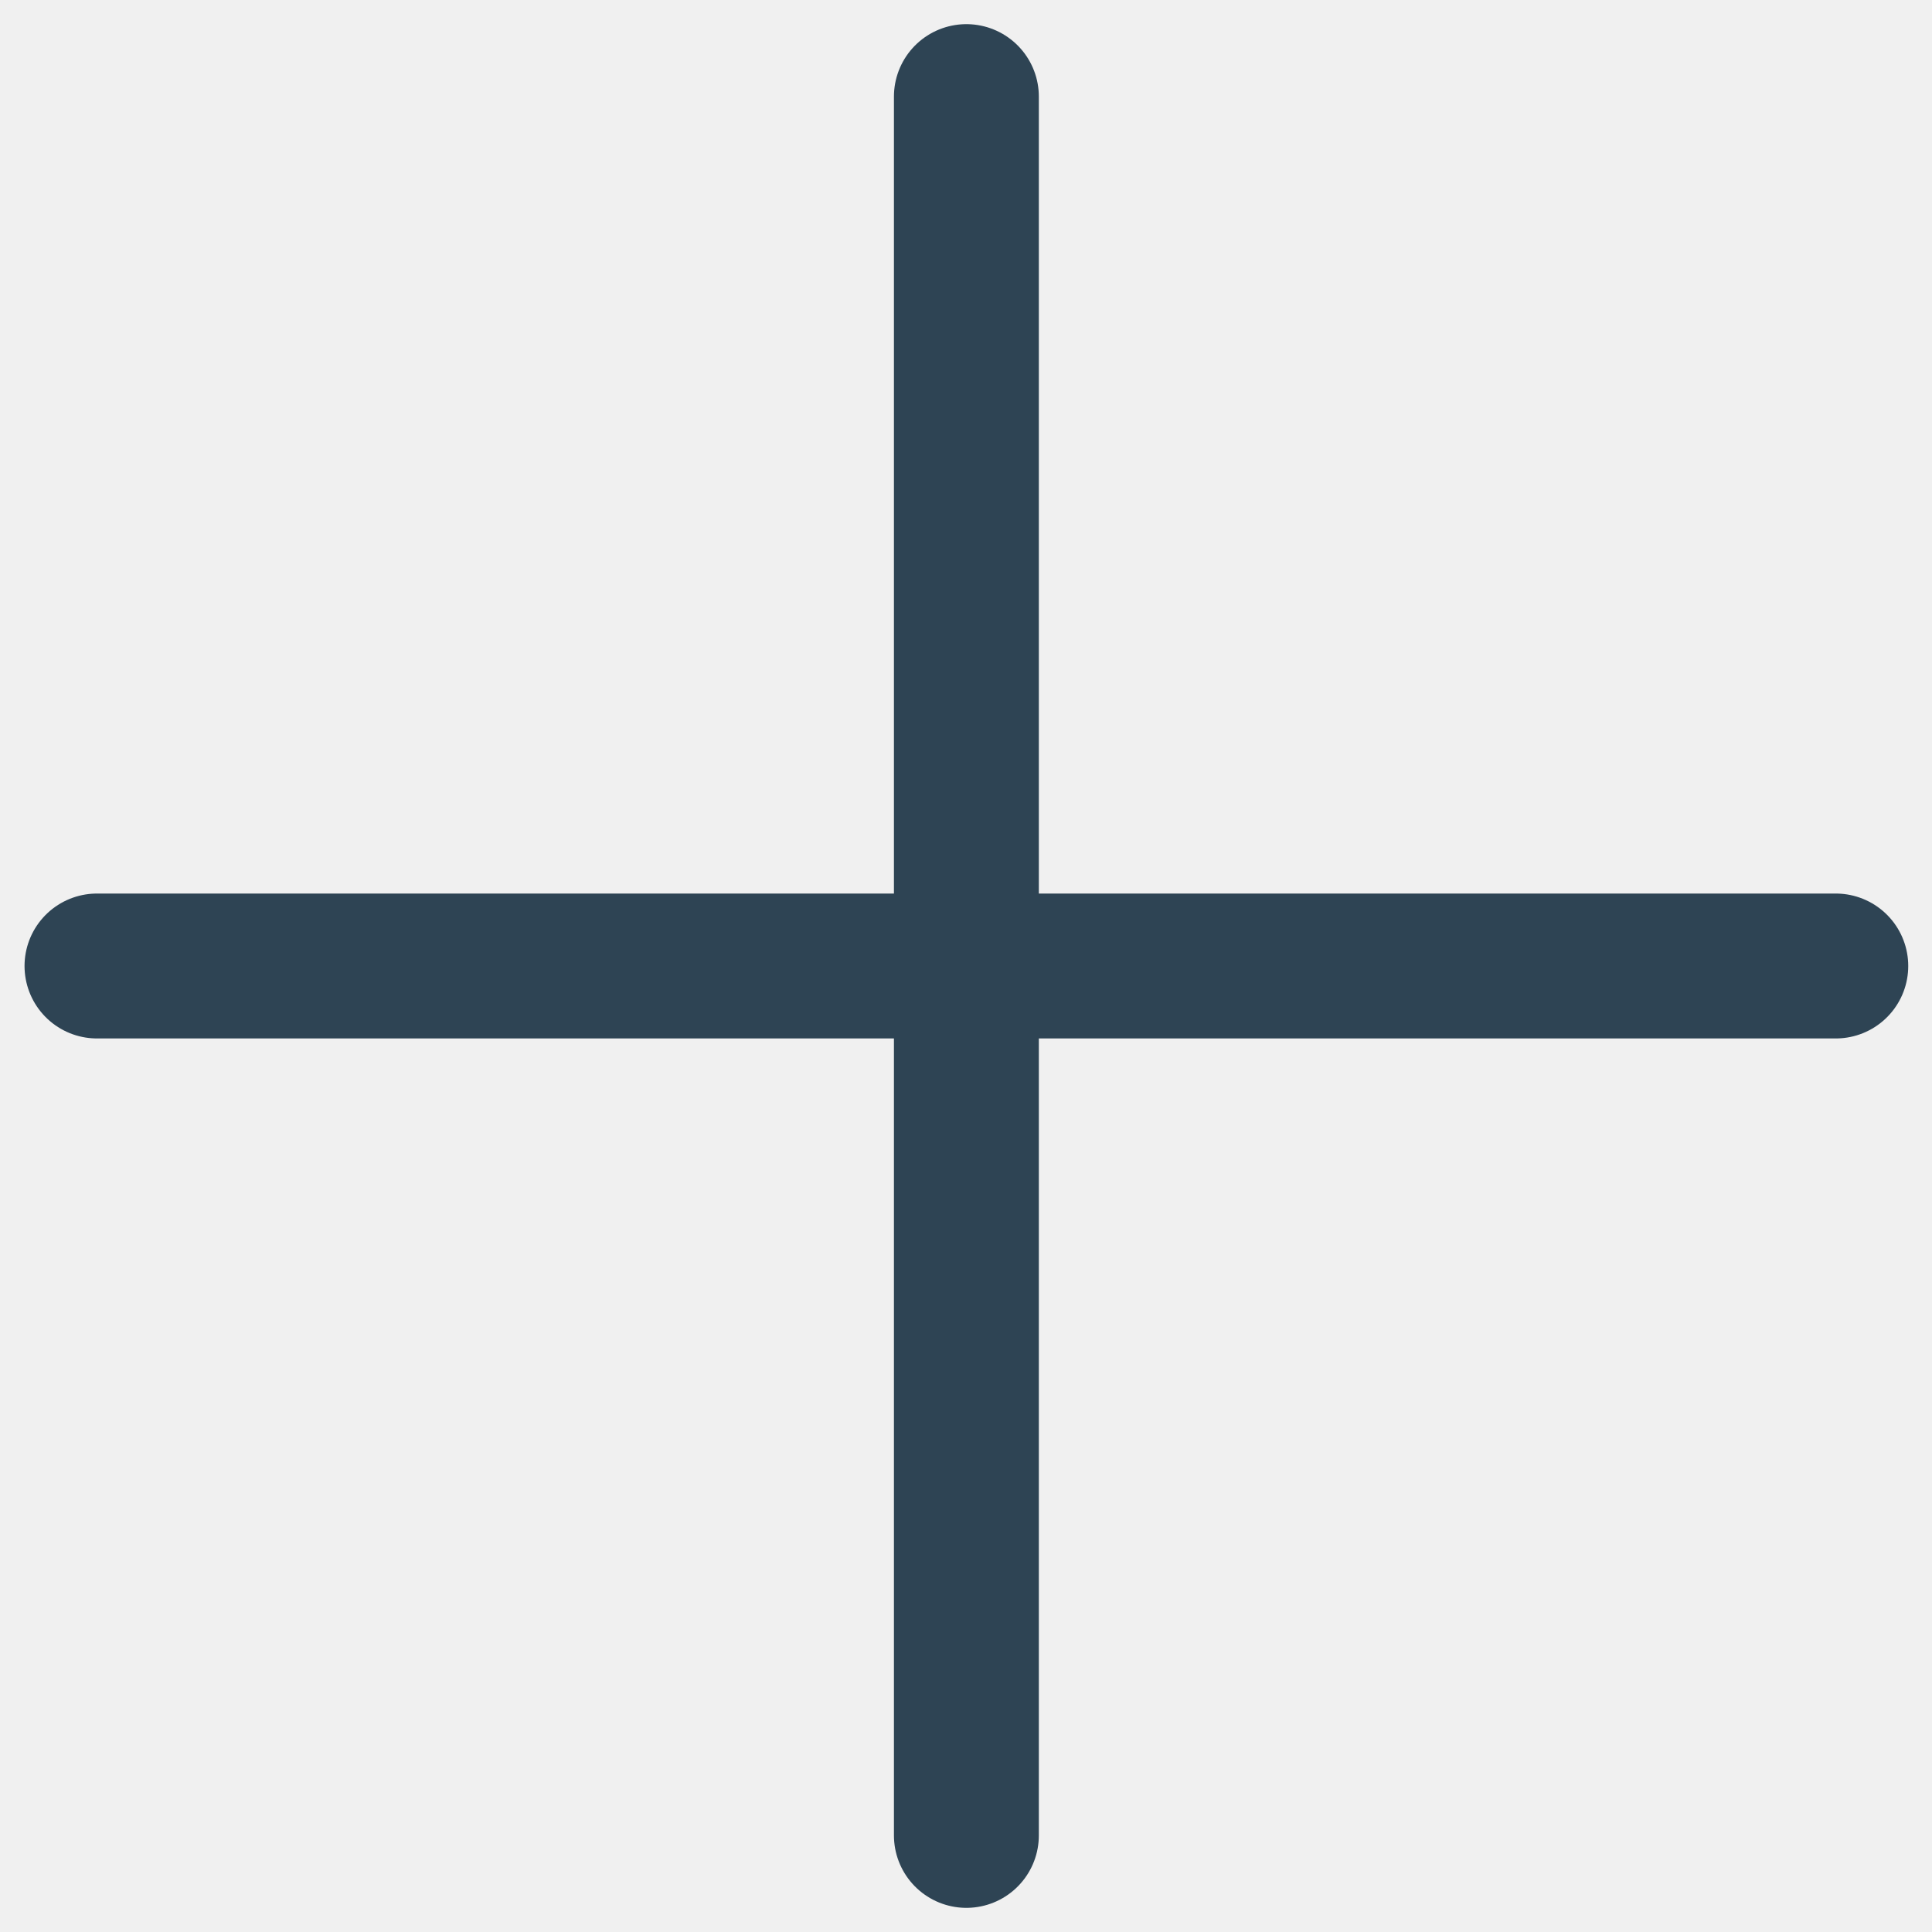
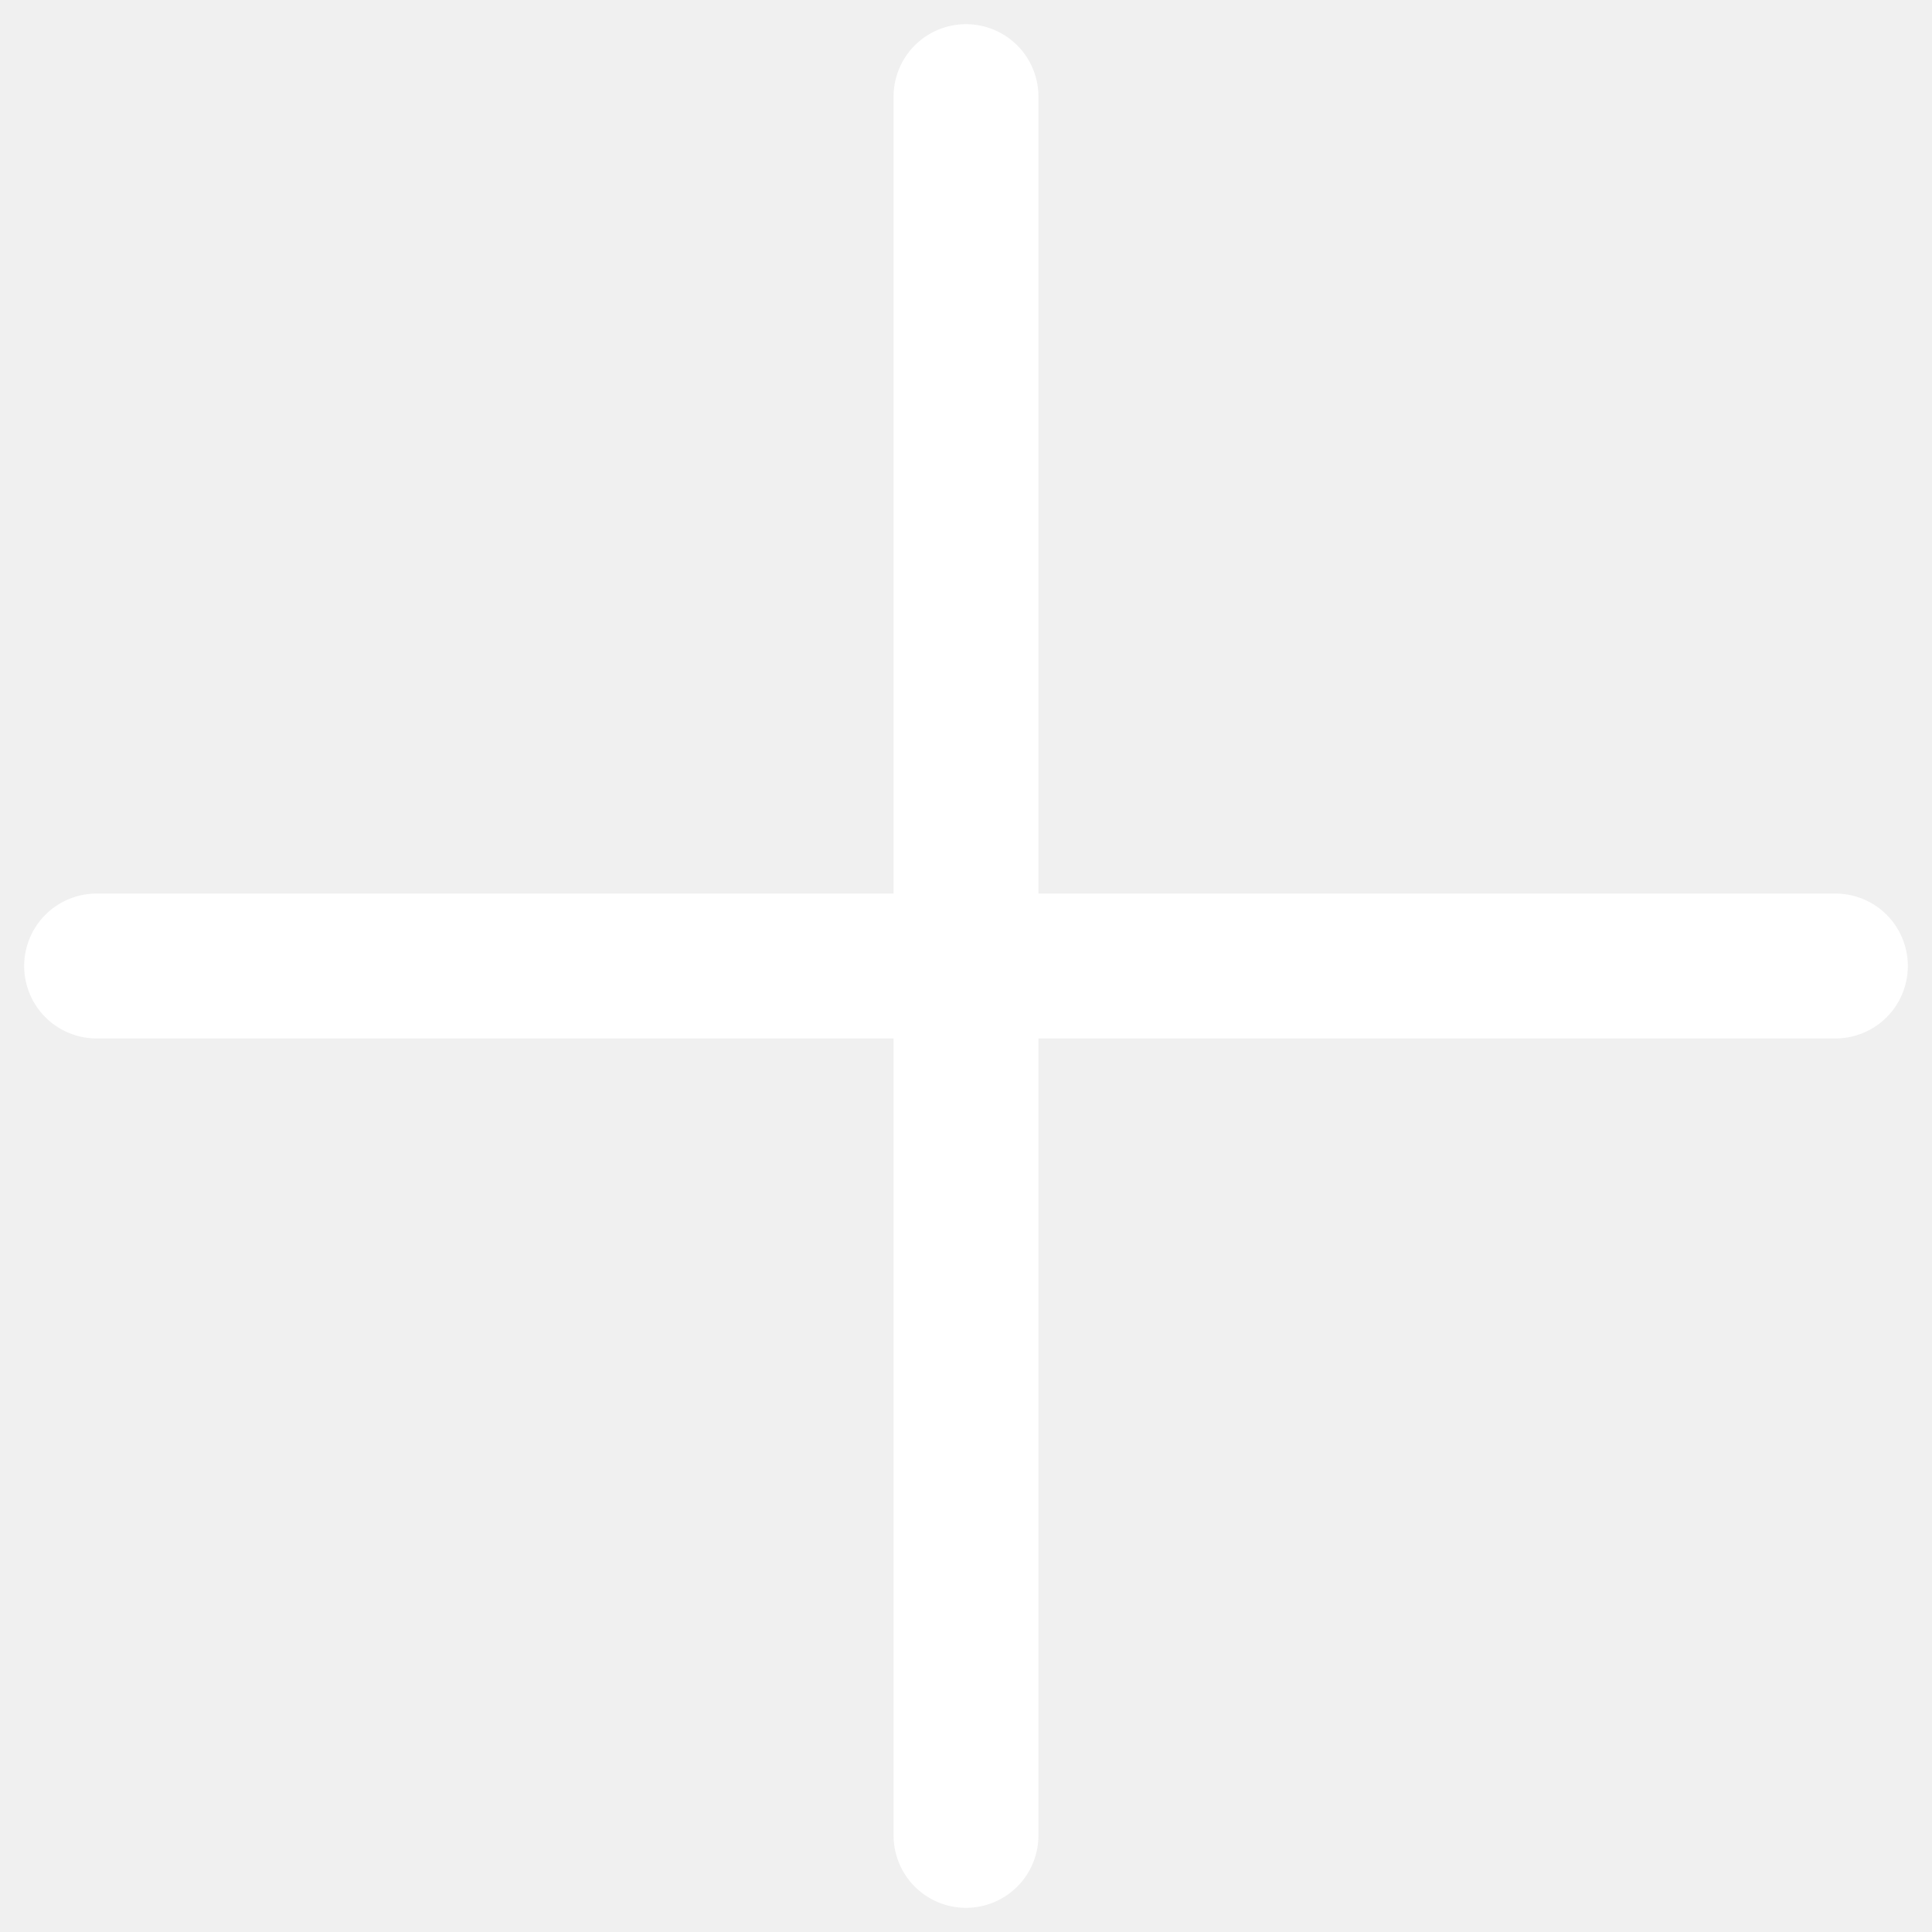
<svg xmlns="http://www.w3.org/2000/svg" width="20" height="20" viewBox="0 0 20 20" fill="none">
-   <path d="M10.004 19V1M1.004 10H19.004" stroke="#2E4454" stroke-width="1.5" stroke-linecap="round" stroke-linejoin="round" />
+   <path d="M10 19V1M1 10H19" stroke="white" stroke-width="1.5" stroke-linecap="round" stroke-linejoin="round" />
</svg>
